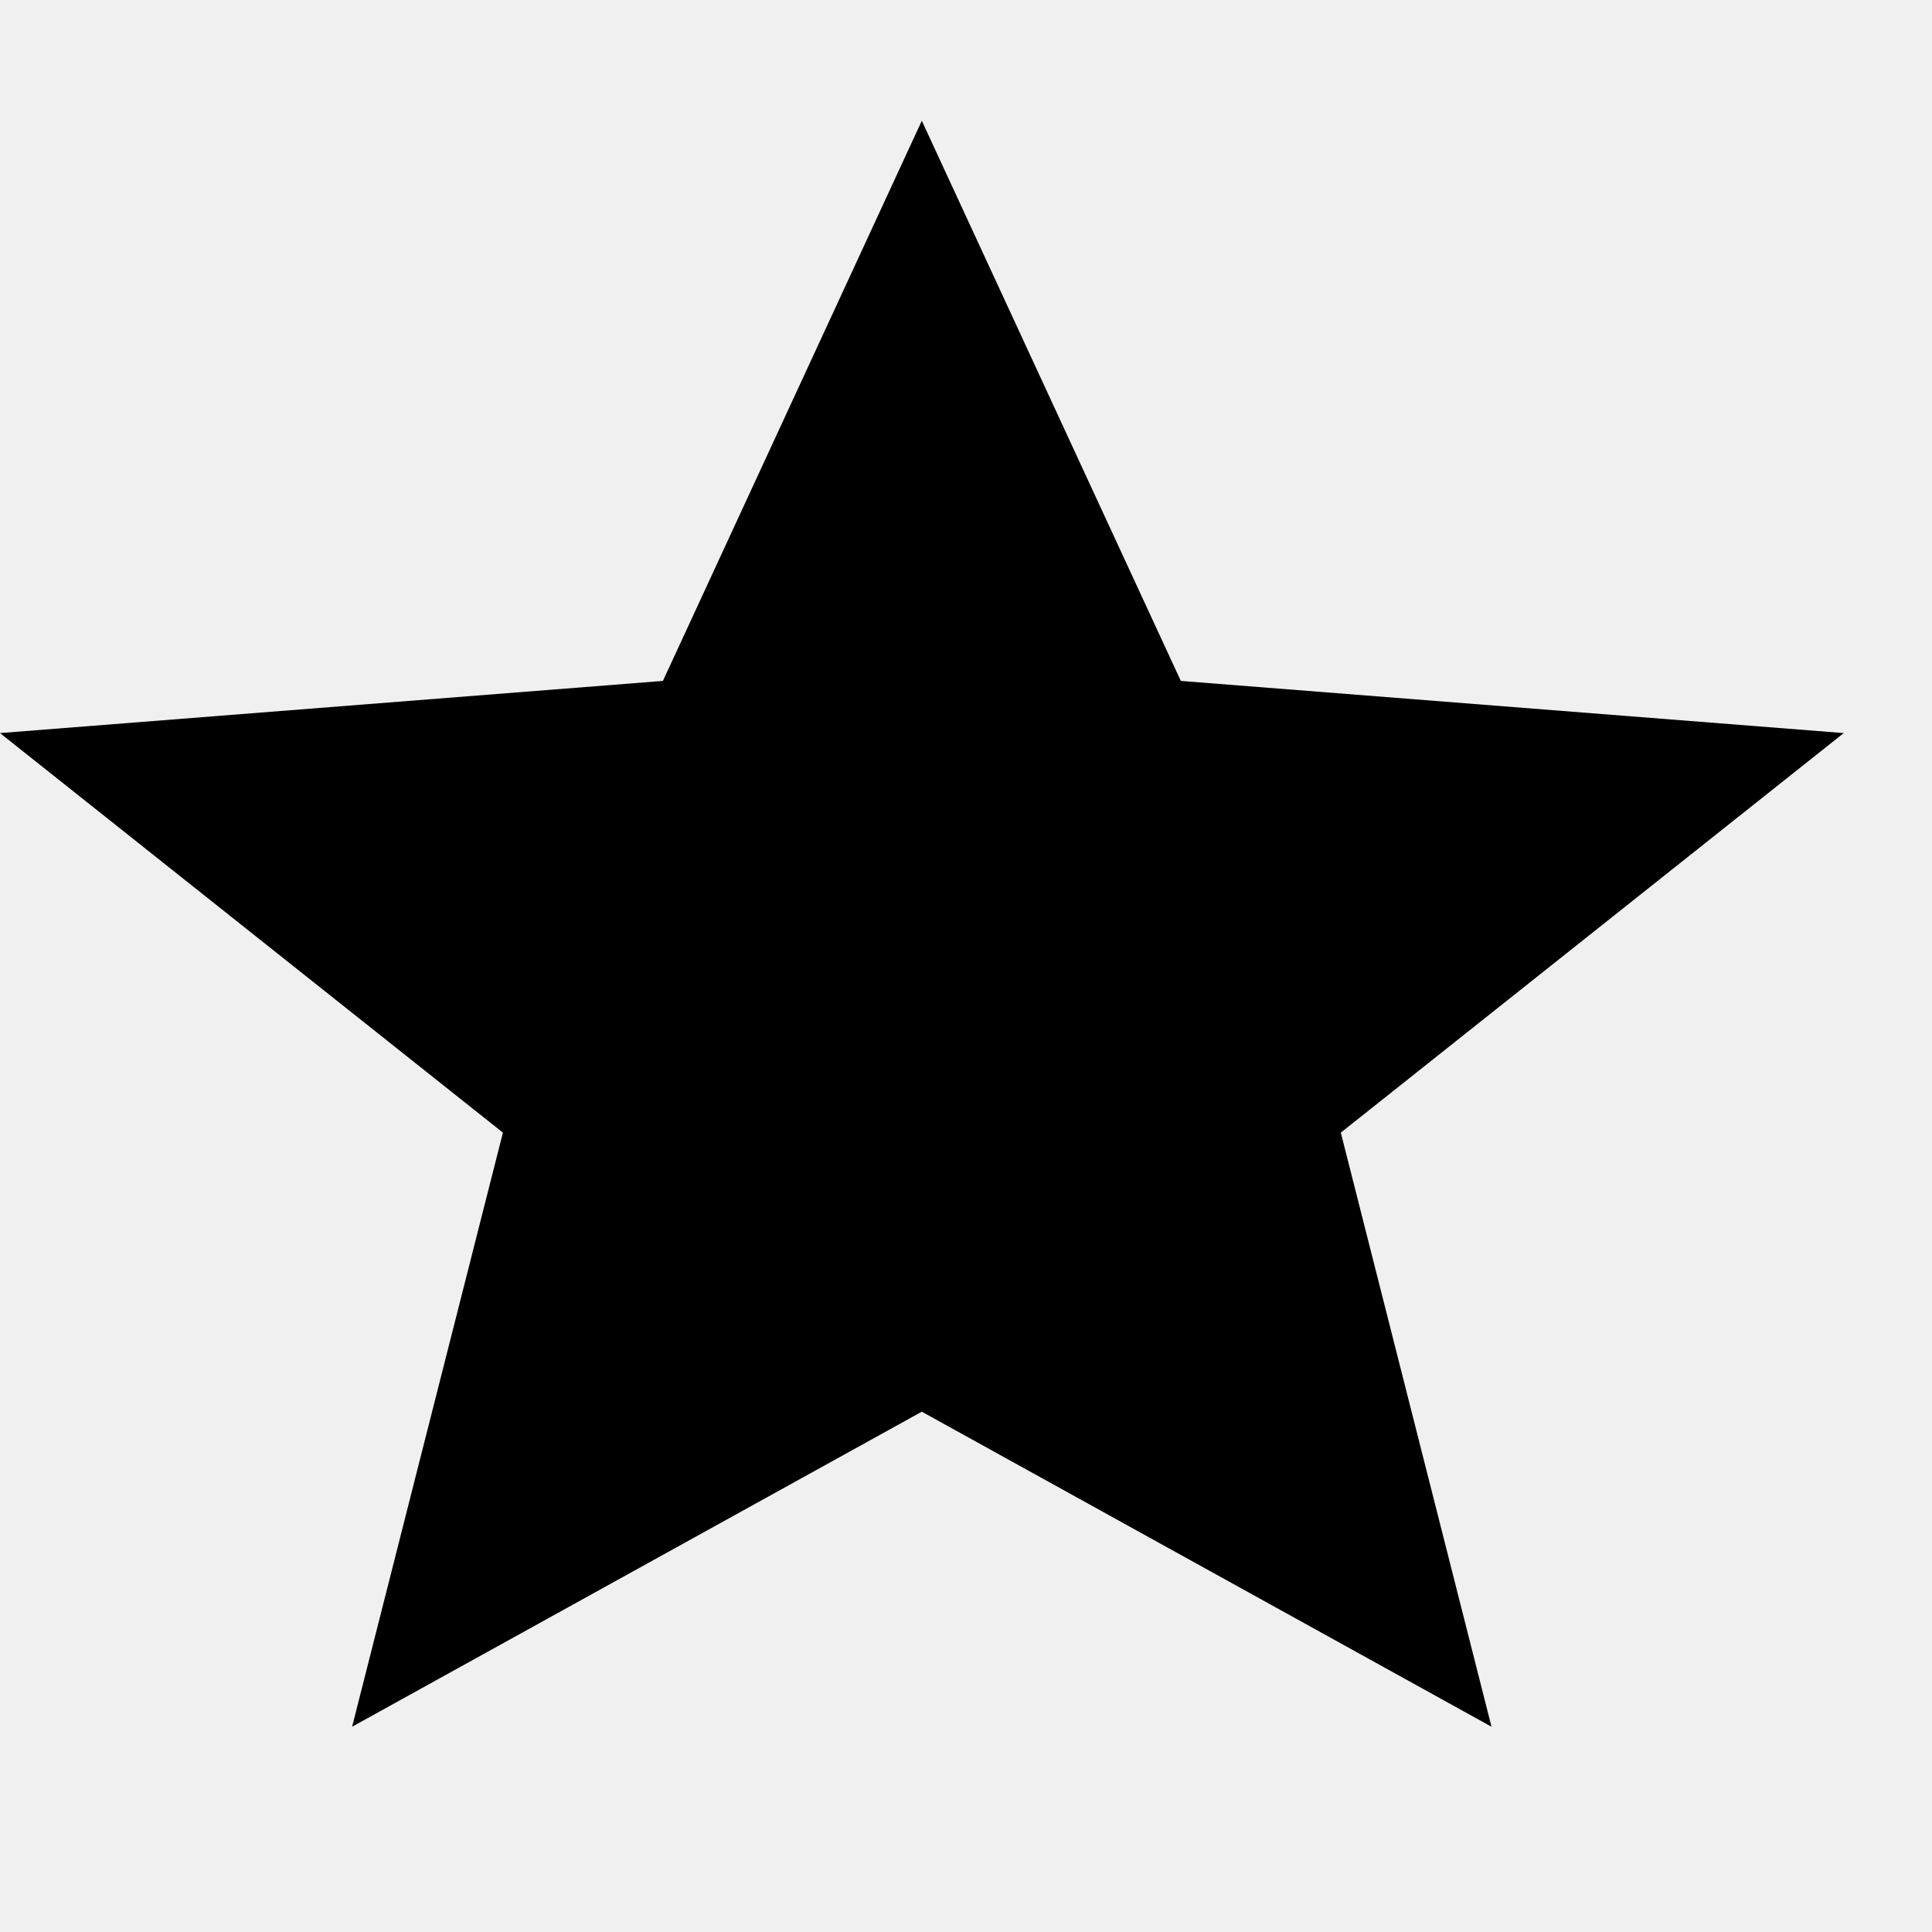
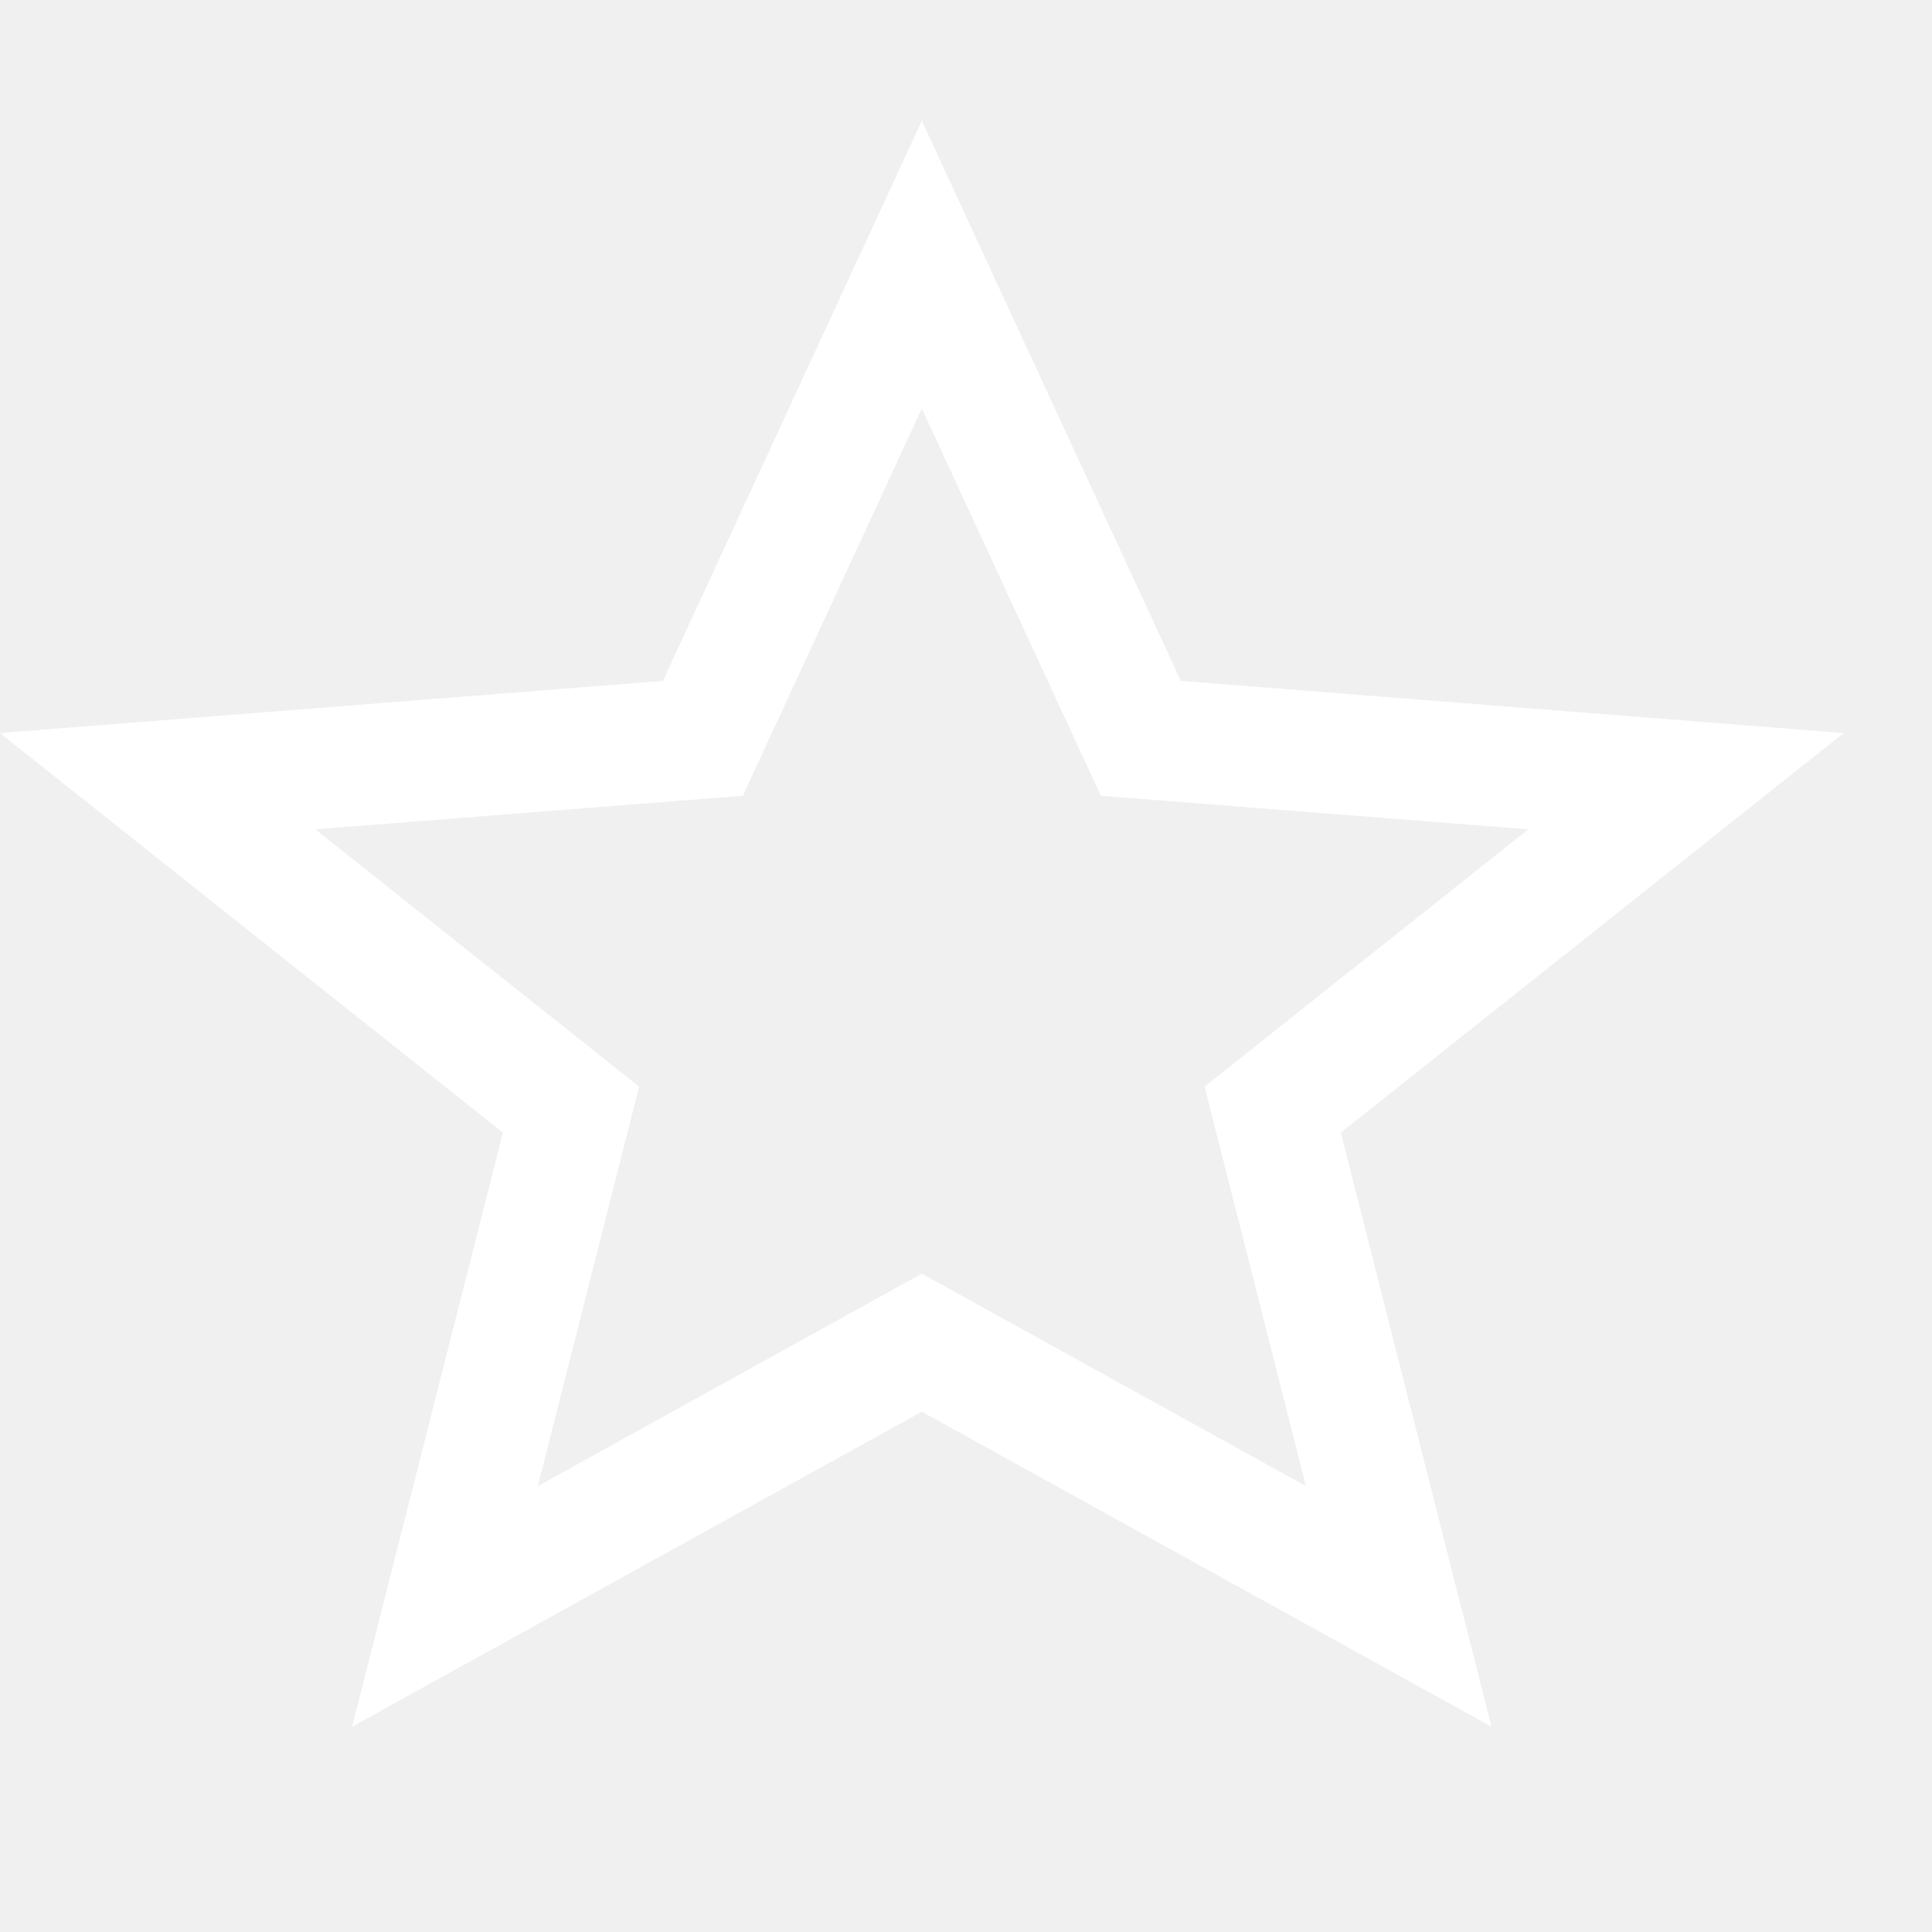
- <svg xmlns="http://www.w3.org/2000/svg" width="16" height="16" viewBox="0 0 16 16">
-   <path d="M7.634 11.691L12.352 14.3L11.104 9.38L15.269 6.071L9.779 5.639L7.634 1L5.49 5.639L0 6.071L4.165 9.38L2.916 14.3L7.634 11.691Z" />
+ <svg xmlns="http://www.w3.org/2000/svg" width="16" height="16" viewBox="0 0 16 16" fill="none">
+   <path fill-rule="evenodd" clip-rule="evenodd" d="M7.634 10.548L10.815 12.307L9.976 8.999L12.657 6.868L9.117 6.59L7.634 3.383L6.152 6.59L2.611 6.868L5.293 8.999L4.454 12.307L7.634 10.548ZM2.916 14.3L4.165 9.38L0 6.071L5.49 5.639L7.634 1L9.779 5.639L15.269 6.071L11.104 9.38L12.352 14.3L7.634 11.691L2.916 14.3Z" fill="white" />
</svg>
